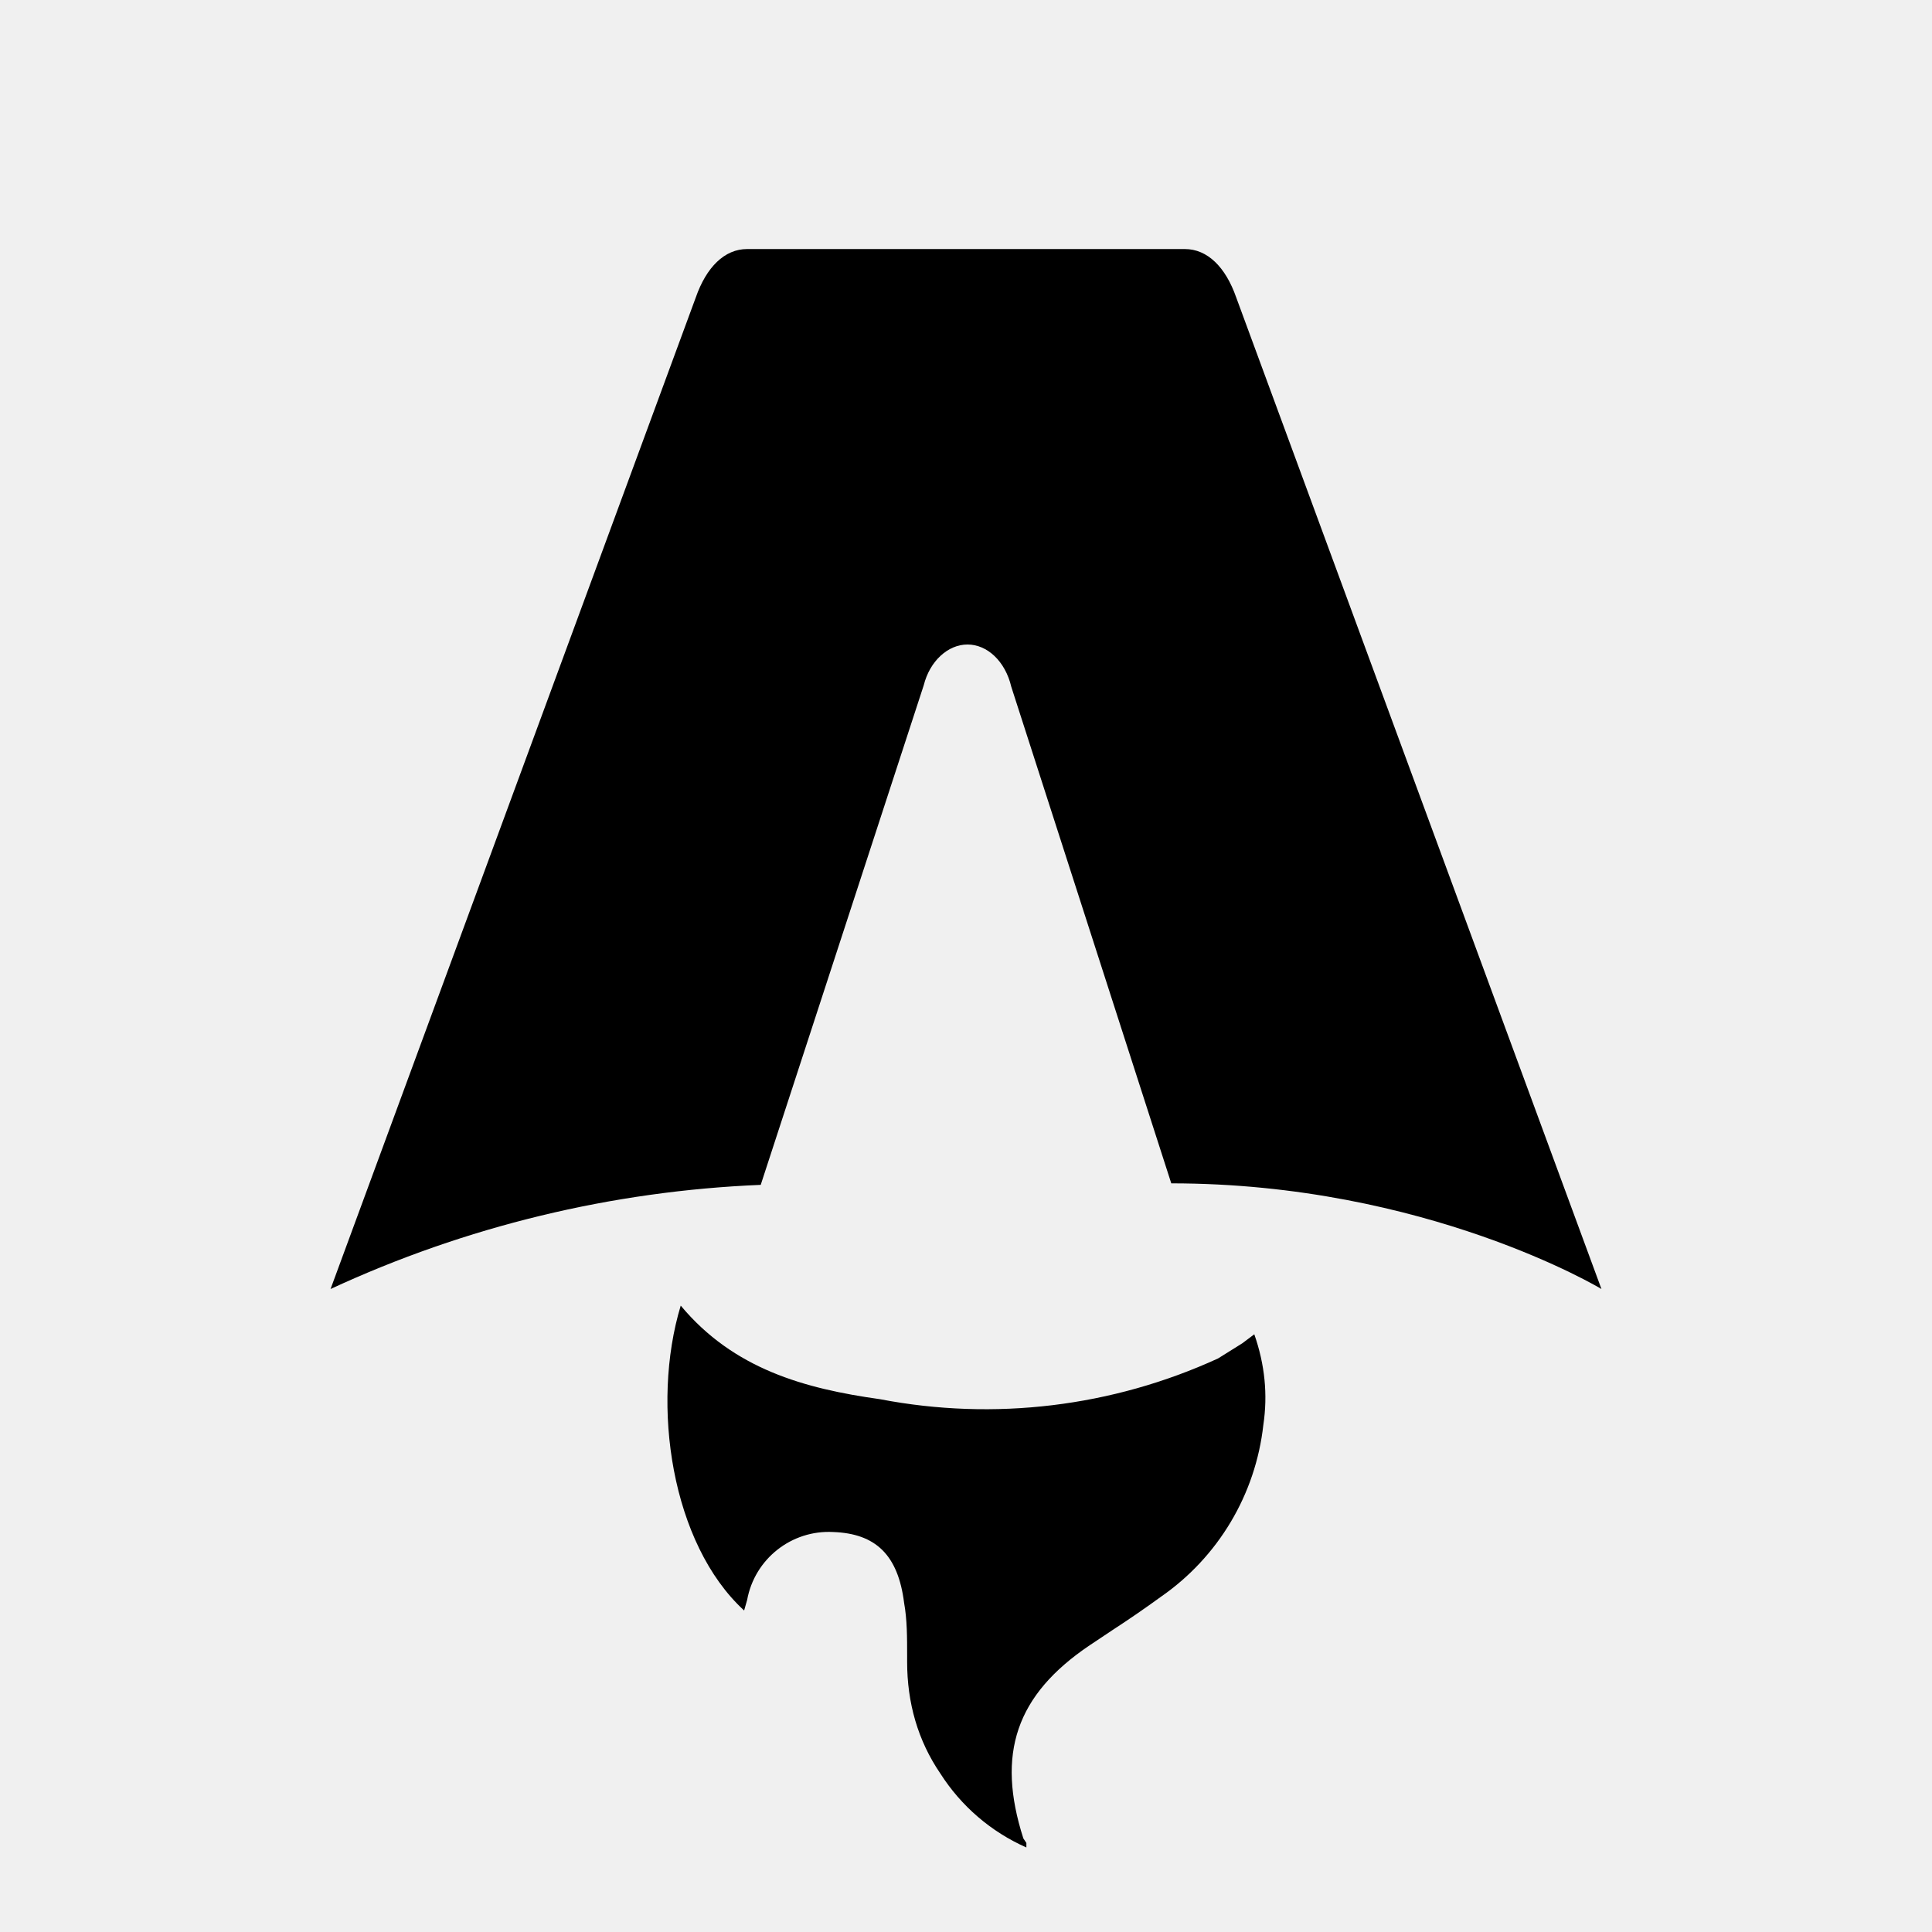
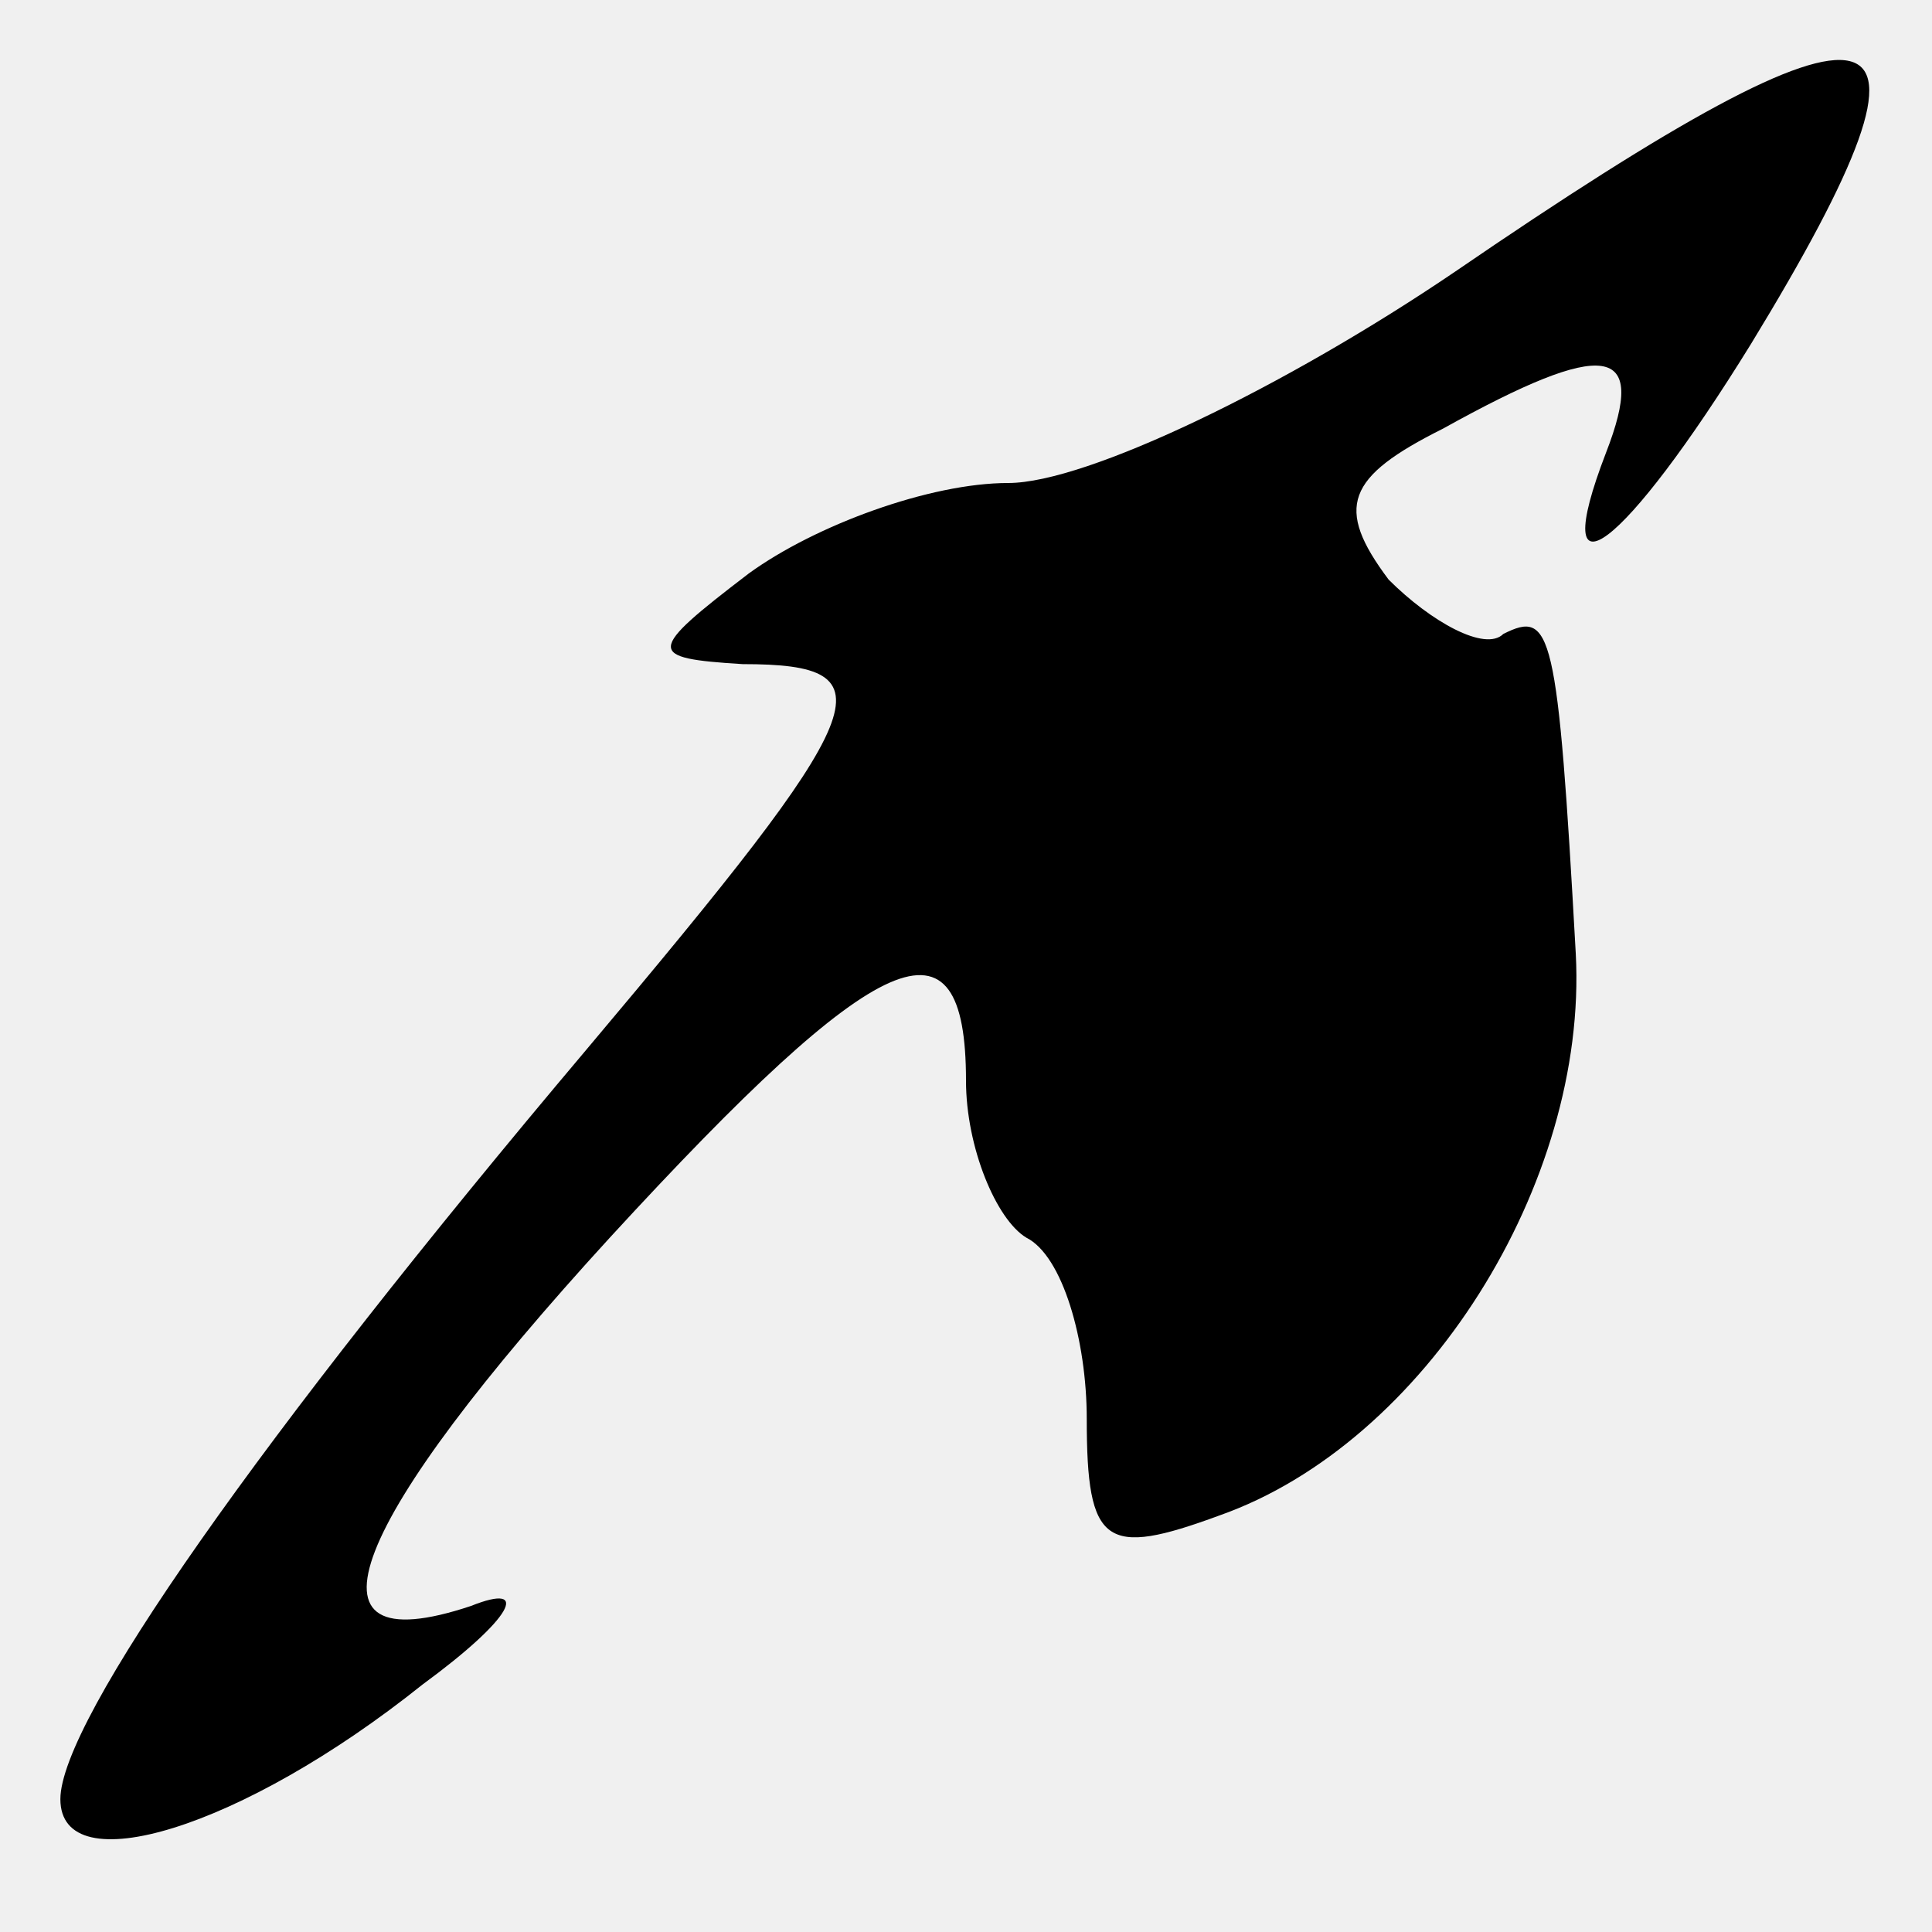
- <svg xmlns="http://www.w3.org/2000/svg" fill="none" viewBox="0 0 128 128">
-   <path d="M50.4 78.5a75.1 75.1 0 0 0-28.5 6.9l24.2-65.7c.7-2 1.9-3.2 3.4-3.2h29c1.5 0 2.7 1.2 3.4 3.2l24.2 65.7s-11.6-7-28.5-7L67 45.5c-.4-1.7-1.6-2.8-2.9-2.8-1.3 0-2.5 1.1-2.9 2.7L50.4 78.5Zm-1.1 28.2Zm-4.2-20.2c-2 6.6-.6 15.8 4.2 20.2a17.5 17.5 0 0 1 .2-.7 5.5 5.5 0 0 1 5.7-4.5c2.8.1 4.3 1.5 4.7 4.7.2 1.1.2 2.3.2 3.5v.4c0 2.7.7 5.2 2.2 7.4a13 13 0 0 0 5.7 4.9v-.3l-.2-.3c-1.8-5.6-.5-9.5 4.4-12.8l1.5-1a73 73 0 0 0 3.2-2.2 16 16 0 0 0 6.8-11.4c.3-2 .1-4-.6-6l-.8.6-1.6 1a37 37 0 0 1-22.4 2.7c-5-.7-9.7-2-13.2-6.2Z" />
-   <style>
-         path { fill: #000; }
-         @media (prefers-color-scheme: dark) {
-             path { fill: #FFF; }
-         }
-     </style>
+ <svg xmlns="http://www.w3.org/2000/svg" version="1.0" width="32pt" height="32pt" viewBox="0 0 32 32" preserveAspectRatio="xMidYMid meet">
+   <g transform="translate(0,32) scale(0.1,-0.1)" fill="#000000" stroke="none">
+     <path d="M241 275 c-28 -19 -61 -35 -74 -35 -13 0 -32 -7 -43 -15 -17 -13 -17 -14 -1 -15 25 0 22 -7 -26 -64 -54 -64 -87 -111 -87 -124 0 -14 30 -5 60 19 15 11 18 17 8 13 -30 -10 -20 14 23 61 45 49 59 55 59 26 0 -11 5 -23 10 -26 6 -3 10 -17 10 -30 0 -21 3 -23 22 -16 34 12 61 55 59 93 -3 54 -4 57 -12 53 -3 -3 -12 2 -19 9 -9 12 -7 17 9 25 27 15 34 14 27 -4 -10 -26 3 -16 24 18 36 59 24 62 -49 12z" />
+   </g>
</svg>
